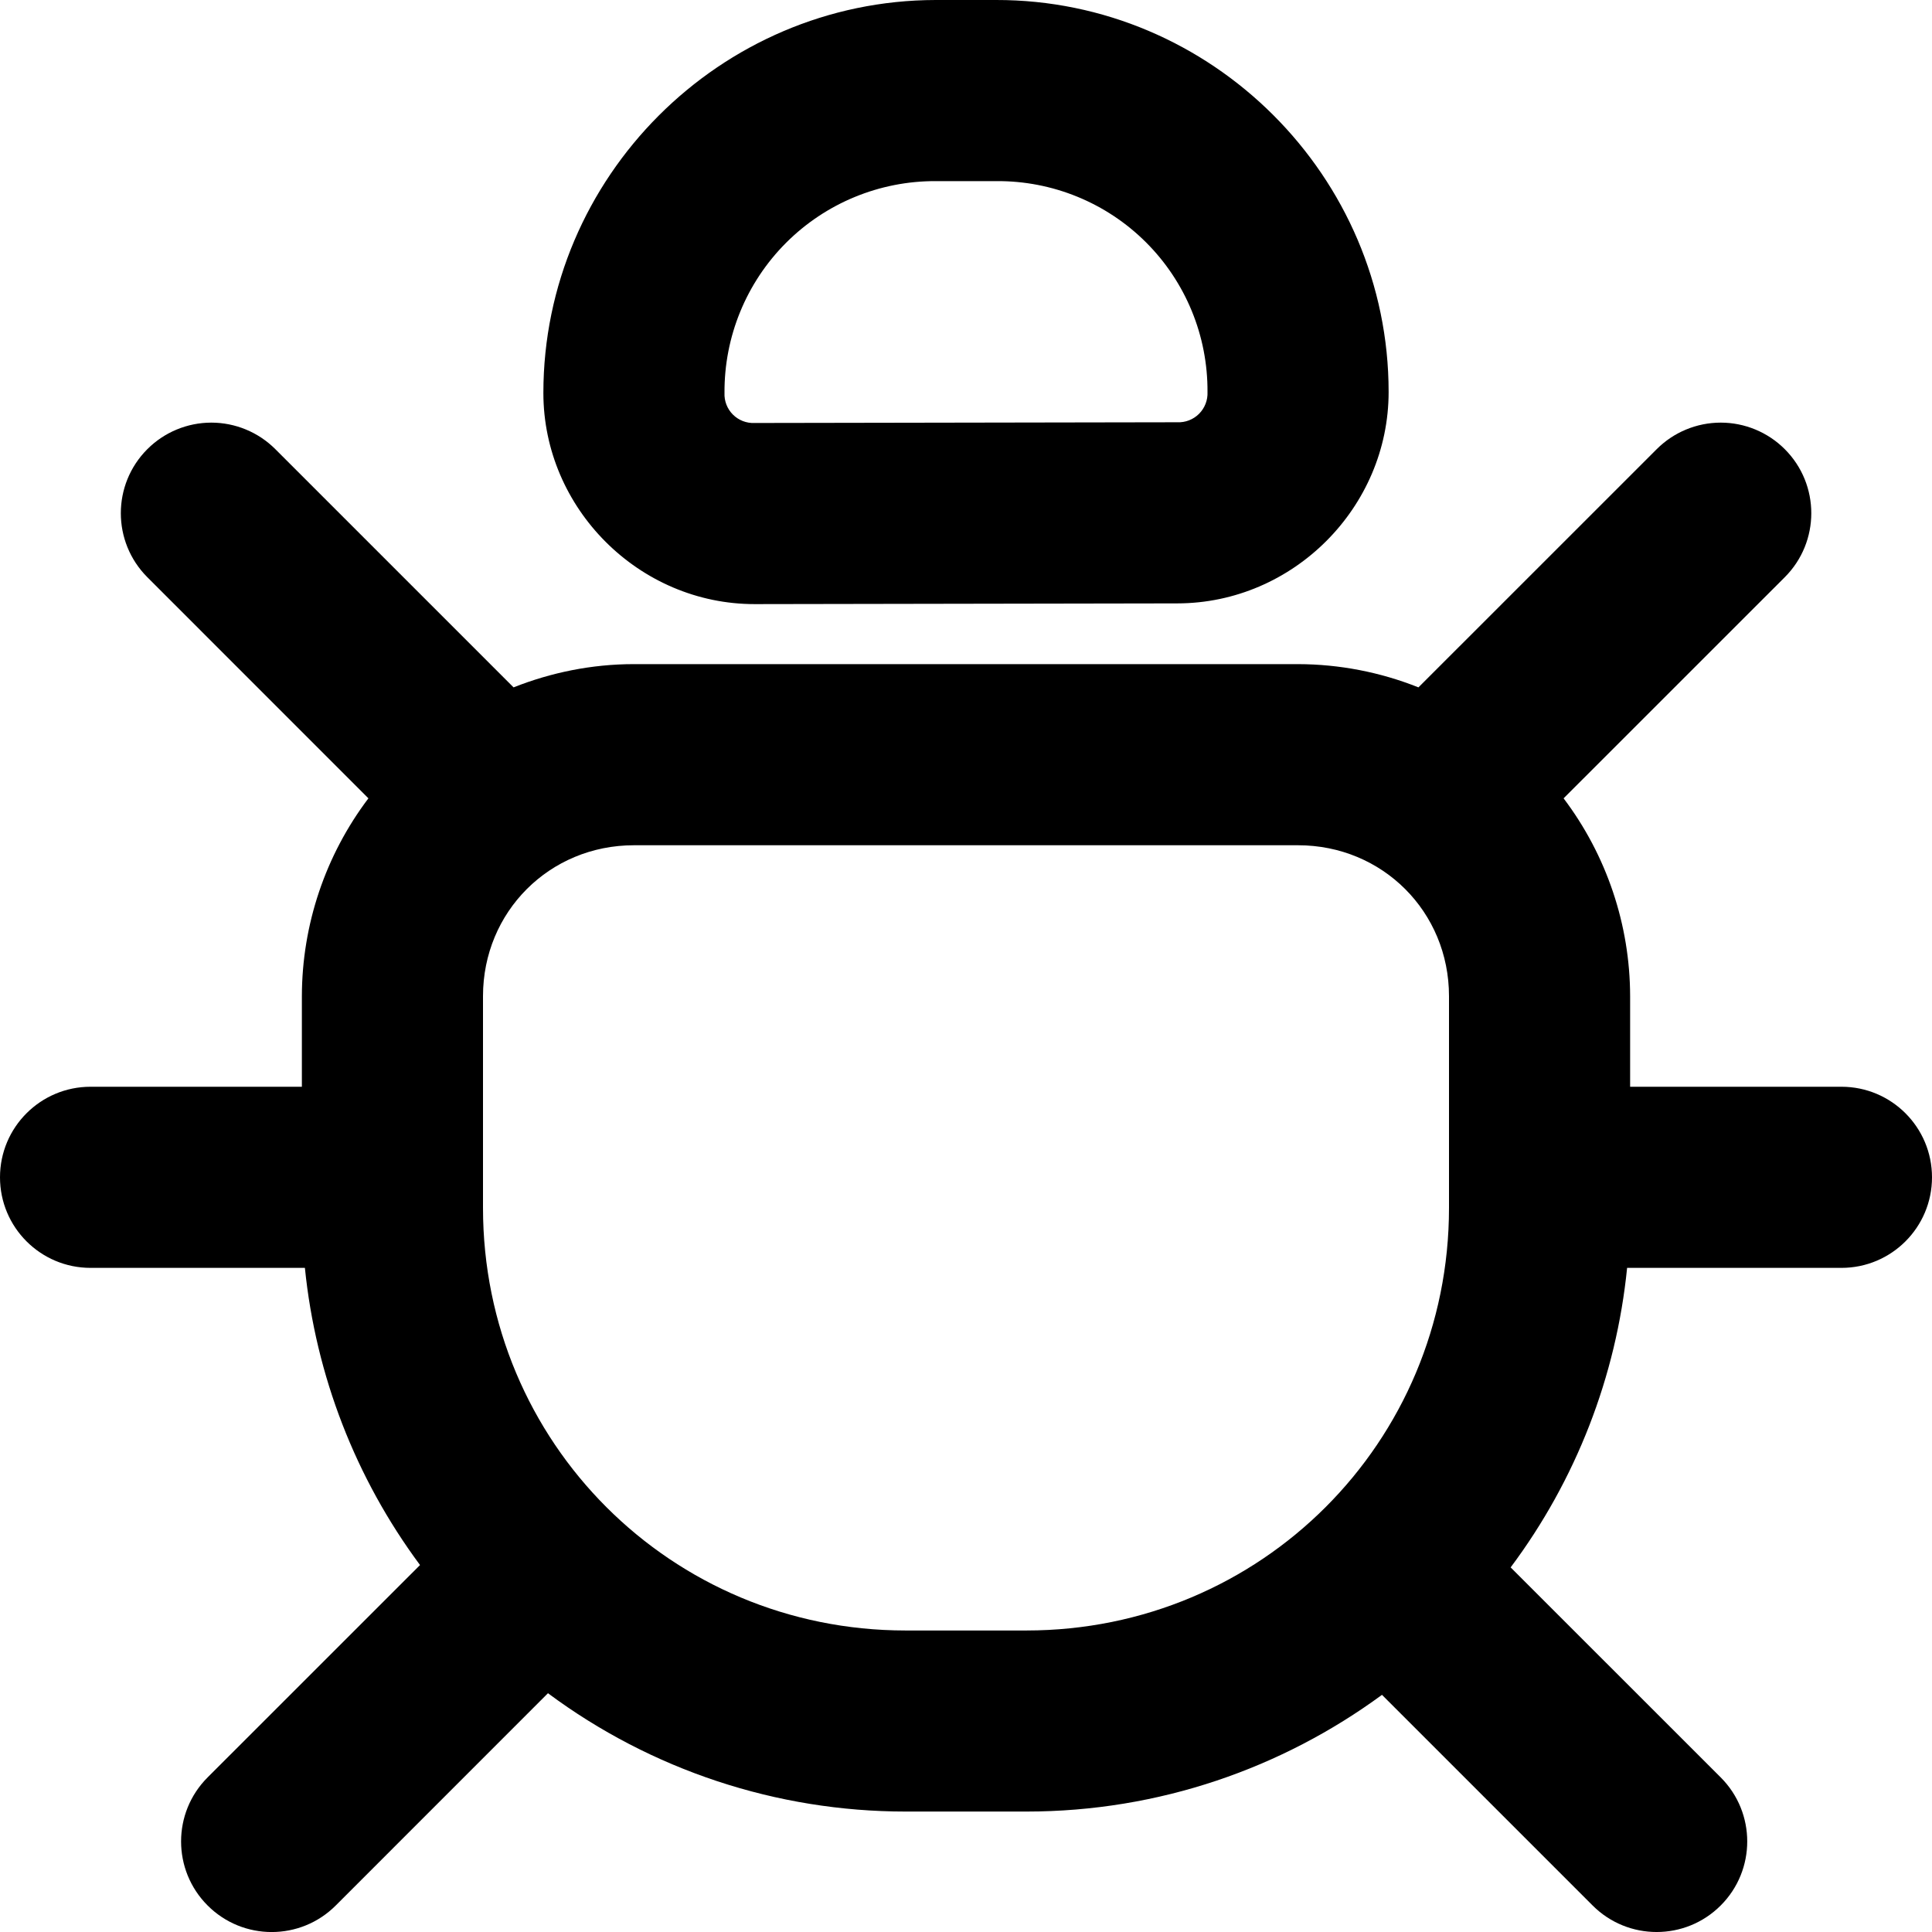
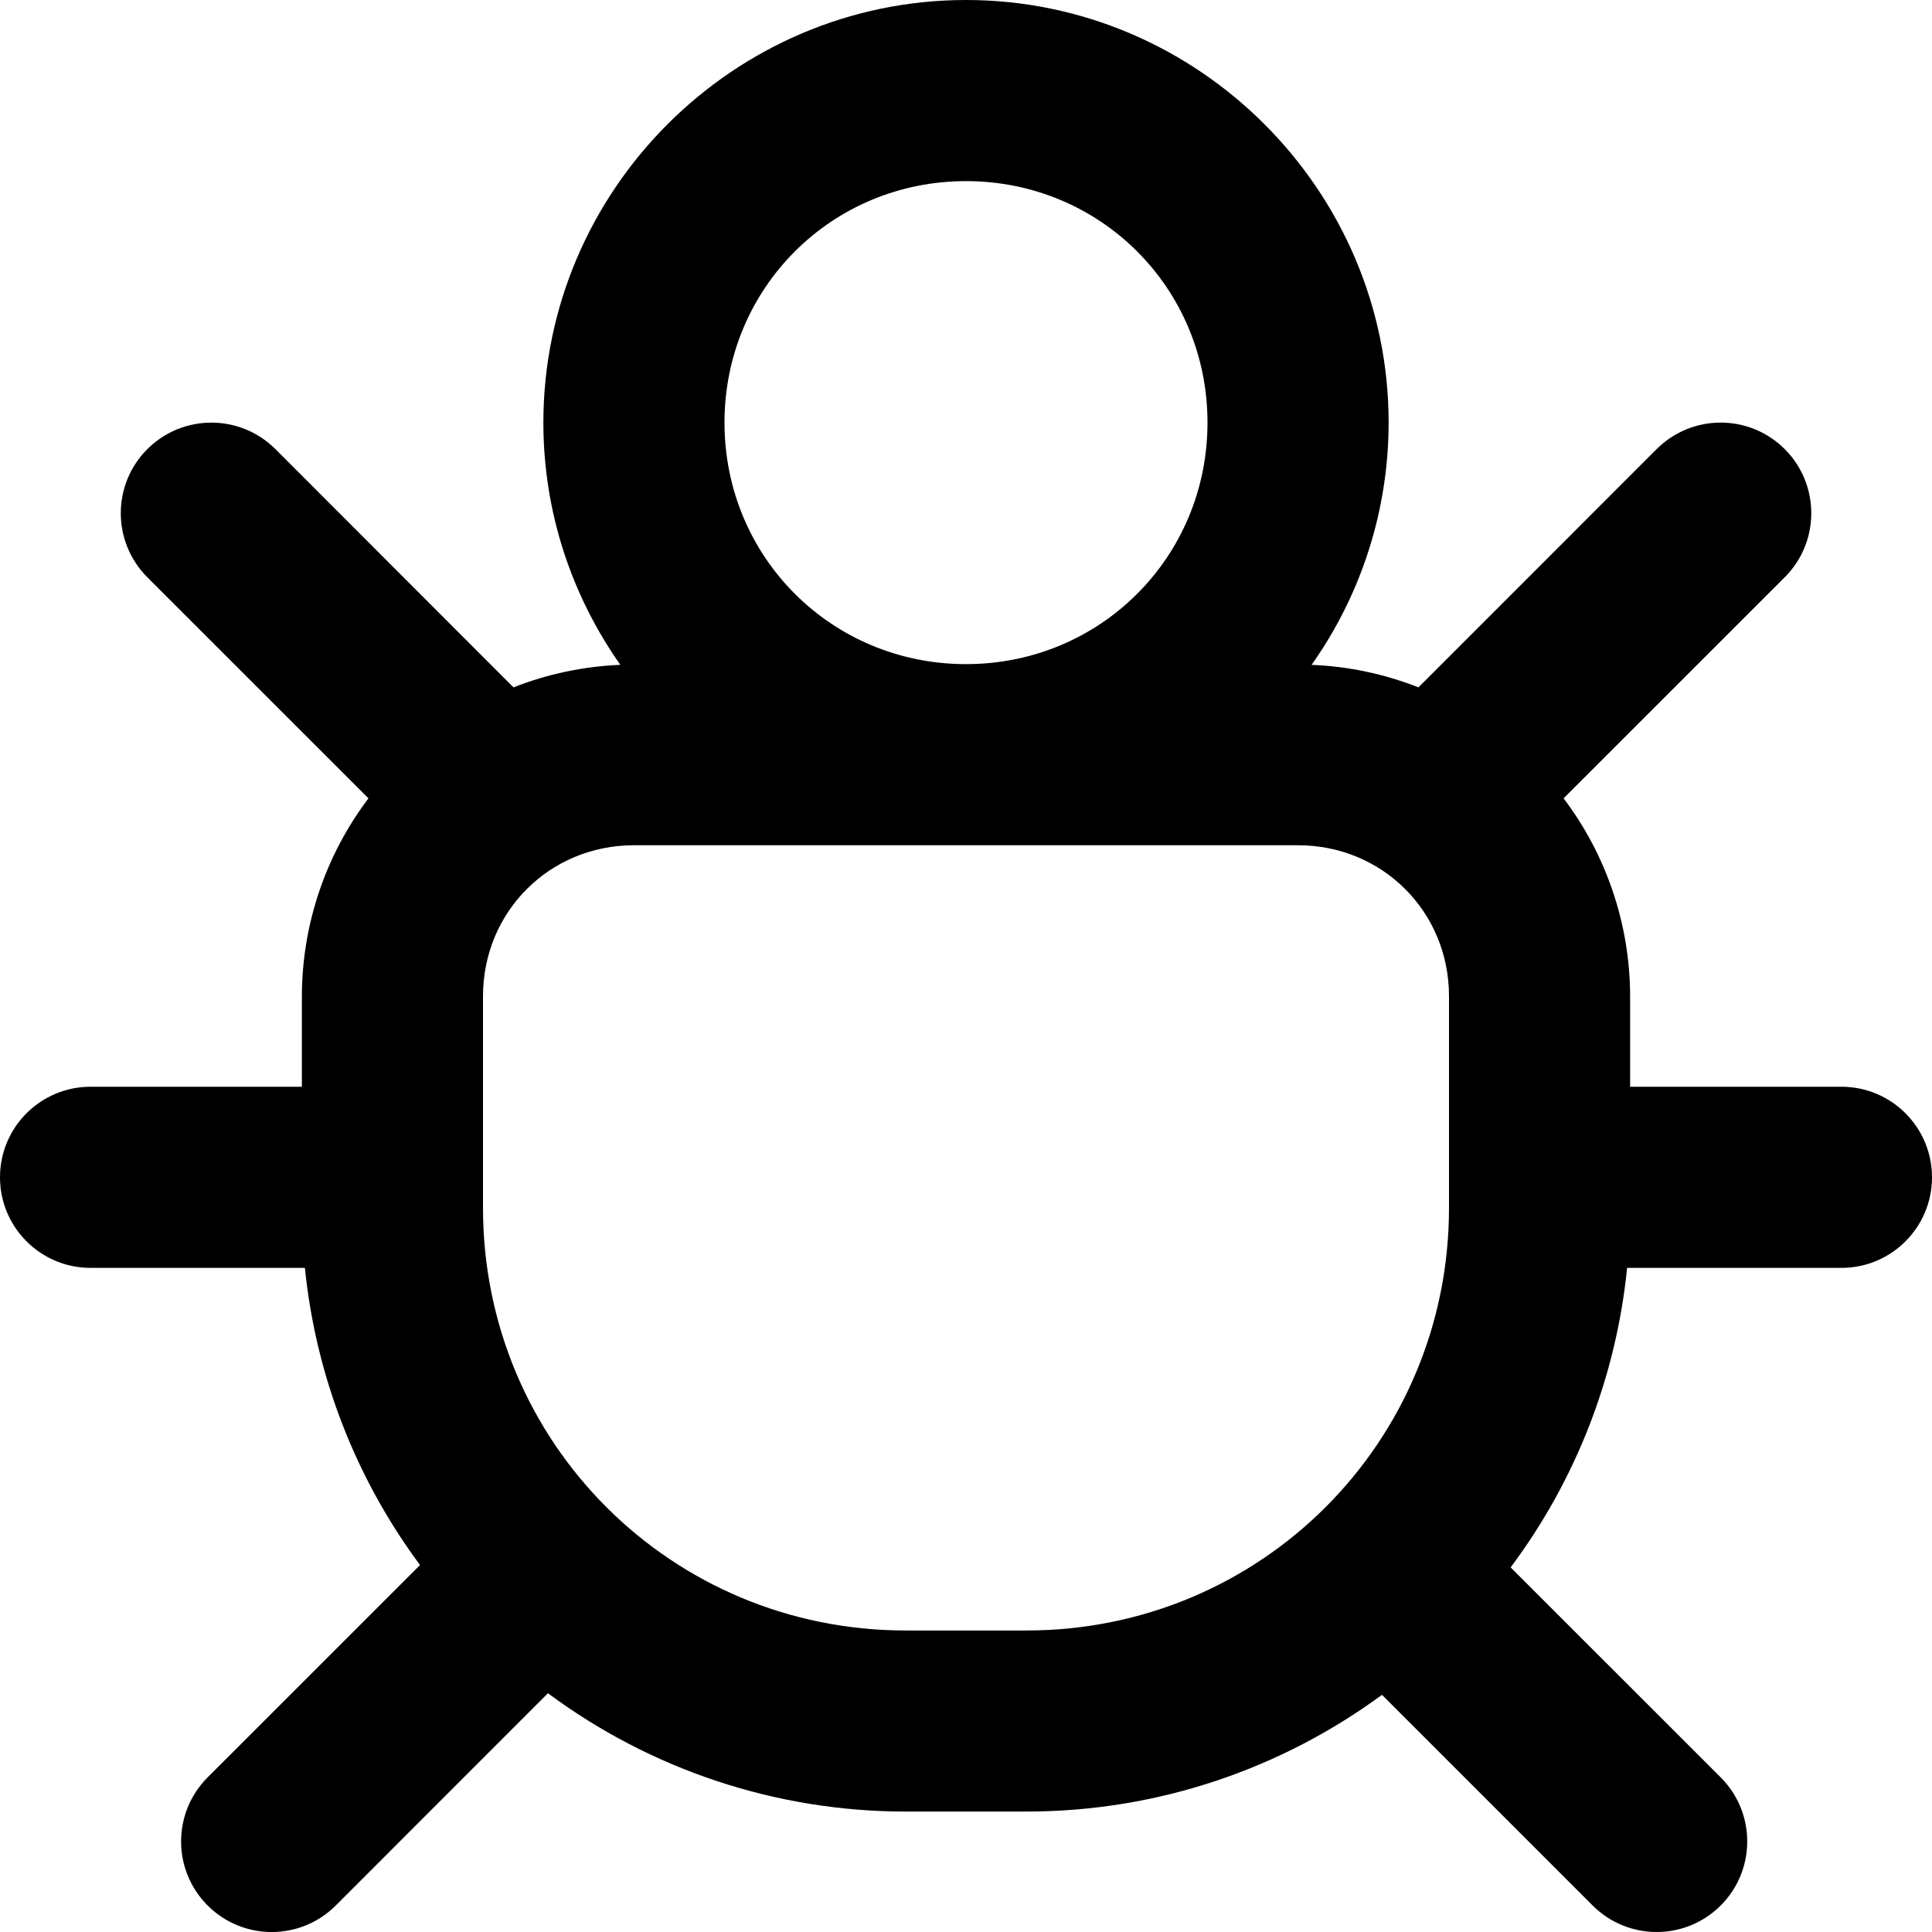
<svg xmlns="http://www.w3.org/2000/svg" viewBox="0 0 32 32">
-   <path d="M15.998 0C12.426.005 9.5 2.935 9.5 6.508c0 1.915 1.586 3.5 3.502 3.498l7-.012c1.915-.003 3.498-1.587 3.498-3.502 0-3.571-2.93-6.497-6.502-6.492h-1zm.004 3h1A3.47 3.47 0 0 1 20.5 6.492a.48.48 0 0 1-.502.502l-7 .012a.477.477 0 0 1-.498-.498A3.485 3.485 0 0 1 16.002 3zM4 7a1.5 1.5 0 0 0-1.06.44 1.5 1.5 0 0 0 0 2.12l3.662 3.663A5.45 5.45 0 0 0 5.5 16.5V18H2a1.5 1.5 0 0 0-1.5 1.5A1.5 1.5 0 0 0 2 21h3.55a9.936 9.936 0 0 0 1.907 4.922l-3.518 3.517a1.5 1.5 0 0 0 0 2.122 1.5 1.5 0 0 0 2.122 0l3.515-3.516a9.93 9.93 0 0 0 5.924 1.96h2c2.2 0 4.236-.72 5.89-1.933l3.489 3.489a1.5 1.5 0 0 0 2.121 0 1.5 1.5 0 0 0 0-2.122l-3.479-3.478A9.94 9.94 0 0 0 27.45 21H31a1.5 1.5 0 0 0 1.5-1.5A1.5 1.5 0 0 0 31 18h-3.5v-1.5a5.45 5.45 0 0 0-1.102-3.277l3.663-3.662a1.5 1.5 0 0 0 0-2.122A1.5 1.5 0 0 0 29 7a1.5 1.5 0 0 0-1.06.44l-3.946 3.945A5.423 5.423 0 0 0 22 11H11c-.703 0-1.374.14-1.994.385L5.06 7.439A1.5 1.5 0 0 0 4 7zm7 7h11c1.398 0 2.5 1.102 2.5 2.5v3.506c0 3.884-3.116 7-7 7h-2c-3.884 0-7-3.116-7-7V16.5c0-1.398 1.102-2.5 2.5-2.5z" transform="translate(-.5)" />
+   <path d="M16 0c-3.848 0-7 3.152-7 7 0 1.49.473 2.873 1.275 4.012a5.436 5.436 0 0 0-1.77.373L4.562 7.439a1.502 1.502 0 0 0-2.122 0 1.501 1.501 0 0 0 0 2.122l3.663 3.662A5.45 5.45 0 0 0 5 16.5V18H1.5a1.5 1.5 0 0 0 0 3h3.55a9.935 9.935 0 0 0 1.907 4.922l-3.518 3.517a1.499 1.499 0 1 0 2.122 2.122l3.515-3.516A9.93 9.93 0 0 0 15 30.005h2c2.2 0 4.237-.72 5.89-1.933l3.489 3.489a1.5 1.5 0 0 0 2.121-2.122l-3.479-3.478A9.938 9.938 0 0 0 26.95 21H30.5a1.5 1.5 0 0 0 0-3H27v-1.5a5.45 5.45 0 0 0-1.102-3.277l3.663-3.662a1.499 1.499 0 1 0-2.122-2.122l-3.945 3.946a5.42 5.42 0 0 0-1.77-.373A6.946 6.946 0 0 0 23 7c0-3.848-3.152-7-7-7zm0 3c2.227 0 4 1.773 4 4 0 2.227-1.773 4-4 4-2.227 0-4-1.773-4-4 0-2.227 1.773-4 4-4zm-5.5 11h11c1.398 0 2.5 1.102 2.5 2.5v3.506c0 3.884-3.116 7-7 7h-2c-3.884 0-7-3.116-7-7V16.5c0-1.398 1.102-2.5 2.5-2.5z" />
</svg>
